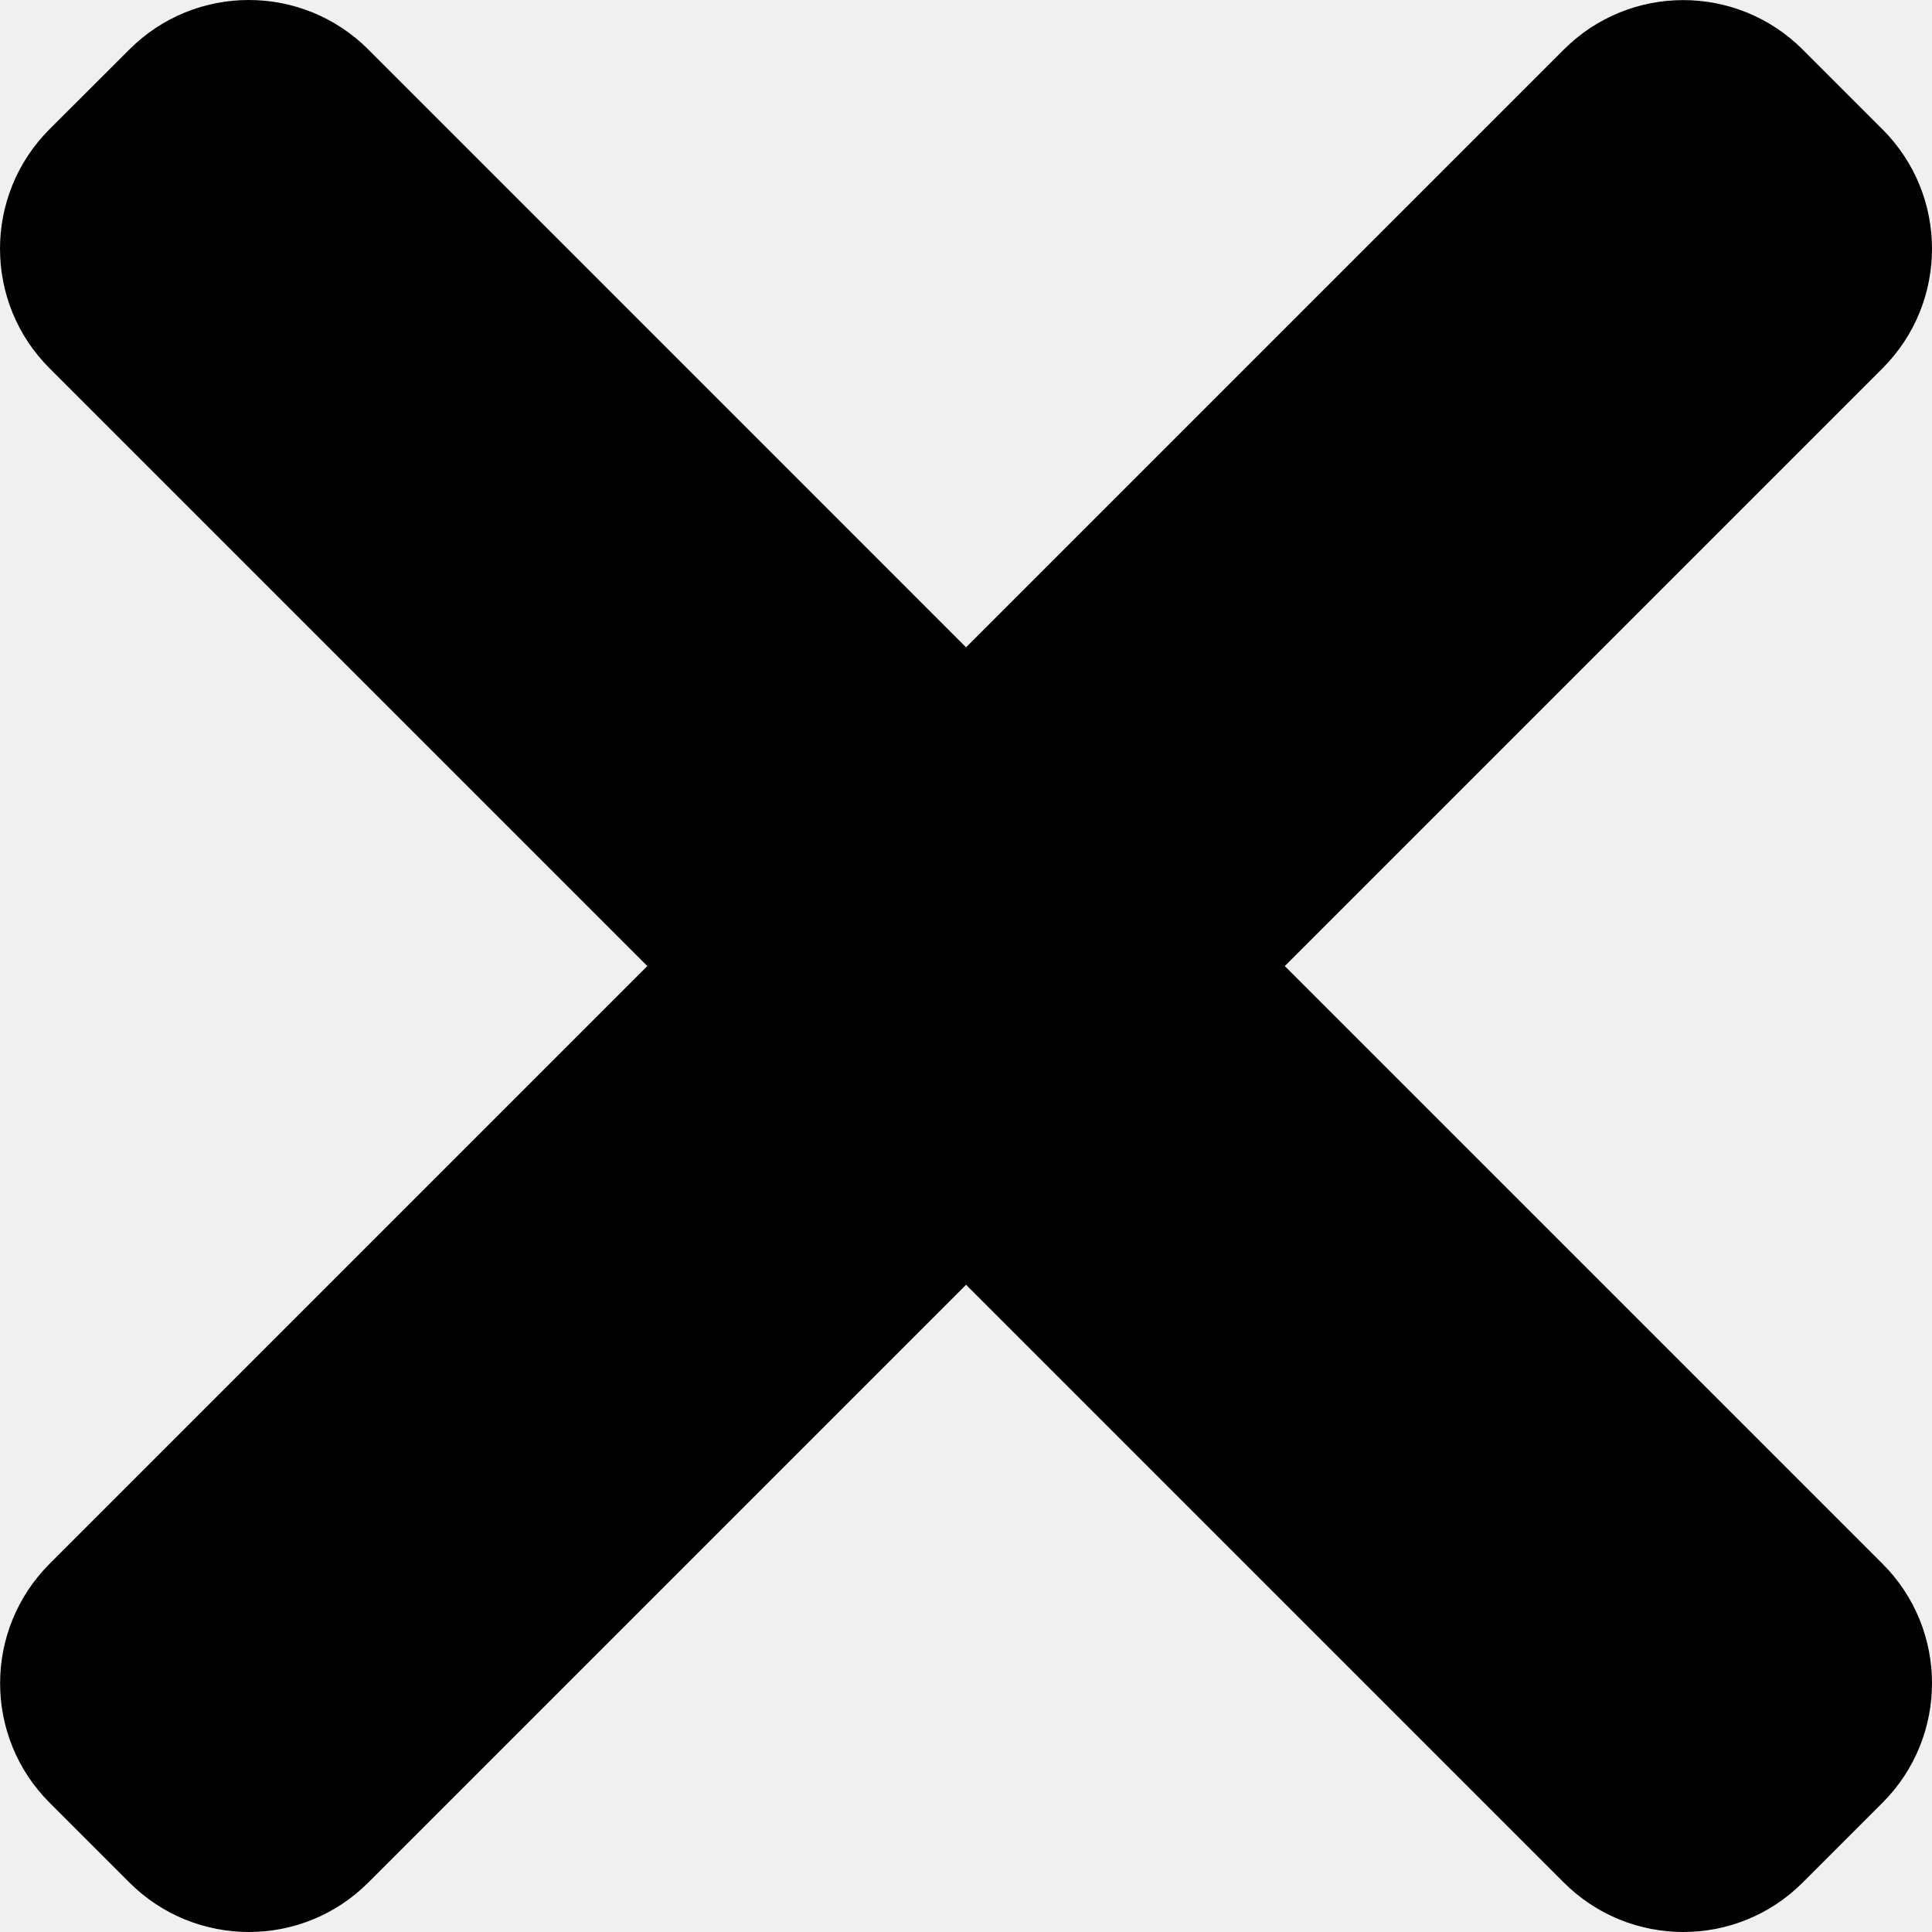
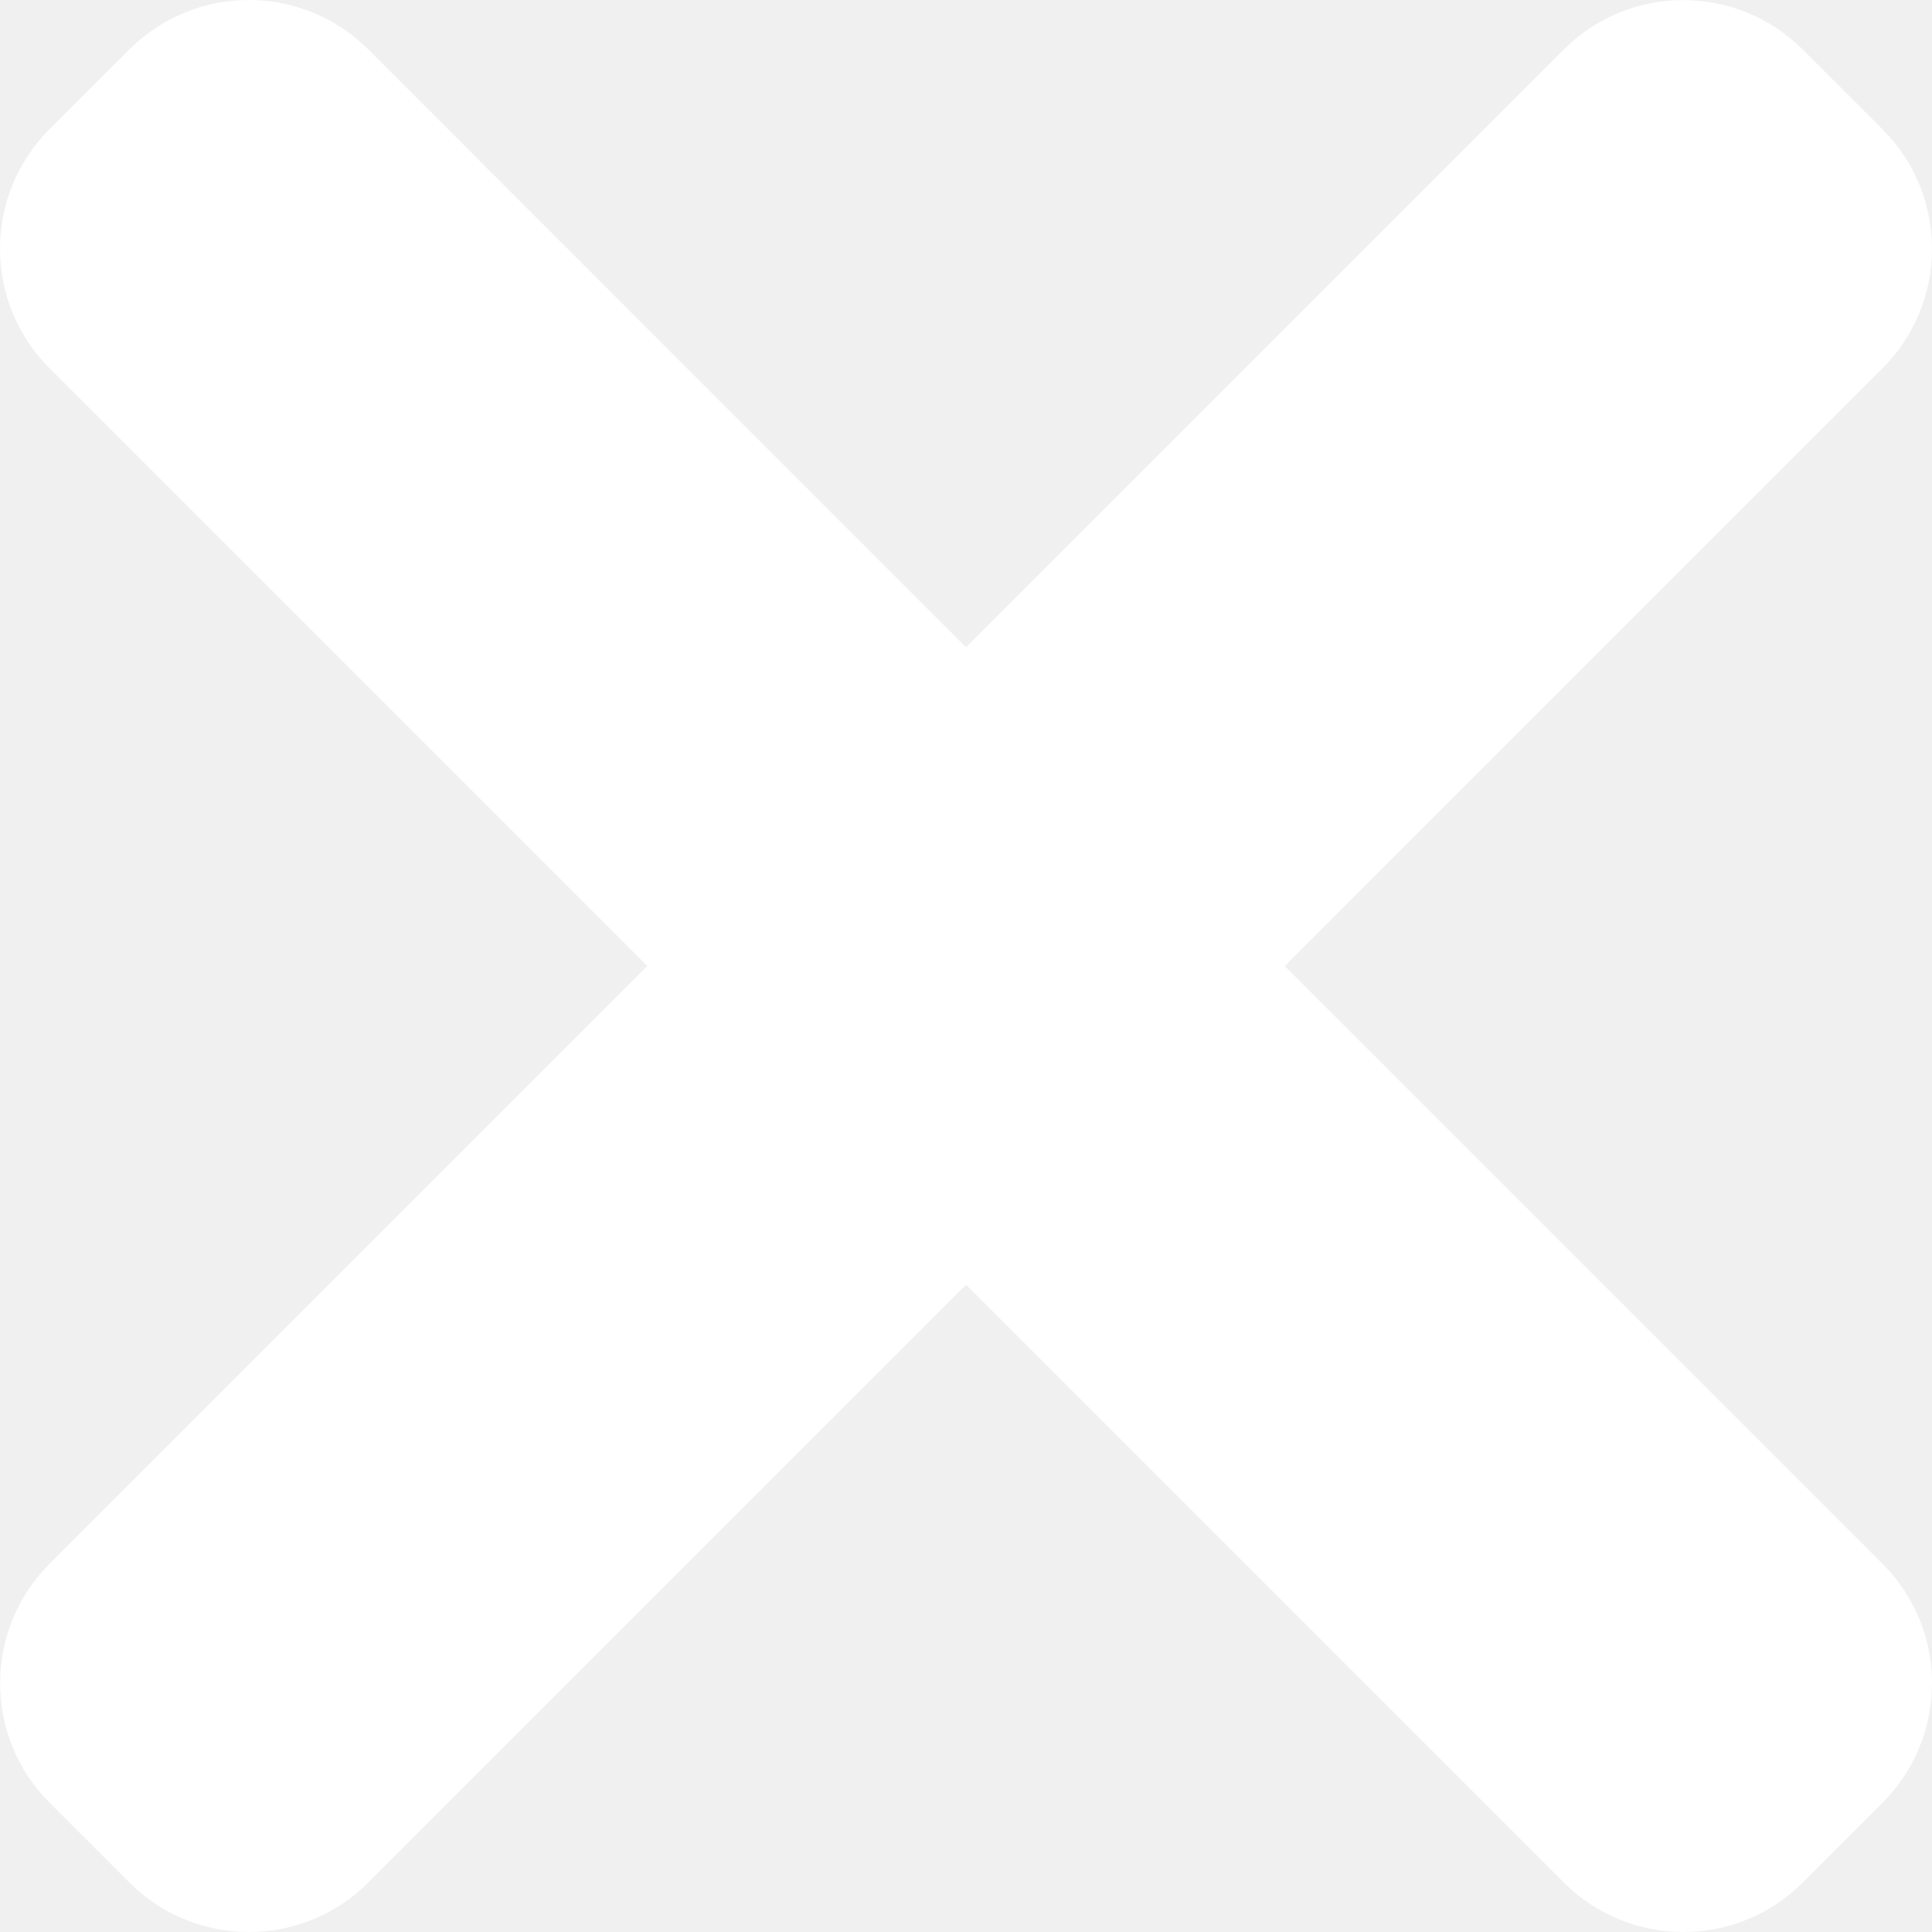
<svg xmlns="http://www.w3.org/2000/svg" height="365.696pt" viewBox="0 0 365.696 365.696" width="365.696pt">
-   <path d="m243.188 182.859 113.133-113.133c12.5-12.5 12.5-32.766 0-45.246l-15.082-15.082c-12.504-12.504-32.77-12.504-45.25 0l-113.129 113.129-113.133-113.152c-12.5-12.5-32.766-12.5-45.246 0l-15.105 15.082c-12.5 12.504-12.5 32.77 0 45.25l113.152 113.152-113.129 113.129c-12.504 12.504-12.504 32.77 0 45.25l15.082 15.082c12.5 12.5 32.766 12.5 45.246 0l113.133-113.133 113.129 113.133c12.504 12.5 32.77 12.5 45.25 0l15.082-15.082c12.5-12.504 12.5-32.77 0-45.25zm0 0" />
+   <path fill="#ffffff" d="m243.188 182.859 113.133-113.133c12.5-12.5 12.5-32.766 0-45.246l-15.082-15.082c-12.504-12.504-32.77-12.504-45.25 0l-113.129 113.129-113.133-113.152c-12.5-12.5-32.766-12.5-45.246 0l-15.105 15.082c-12.5 12.504-12.5 32.77 0 45.25l113.152 113.152-113.129 113.129c-12.504 12.504-12.504 32.77 0 45.25l15.082 15.082c12.5 12.5 32.766 12.5 45.246 0l113.133-113.133 113.129 113.133c12.504 12.5 32.77 12.5 45.25 0l15.082-15.082c12.5-12.504 12.5-32.77 0-45.25zm0 0" />
</svg>
